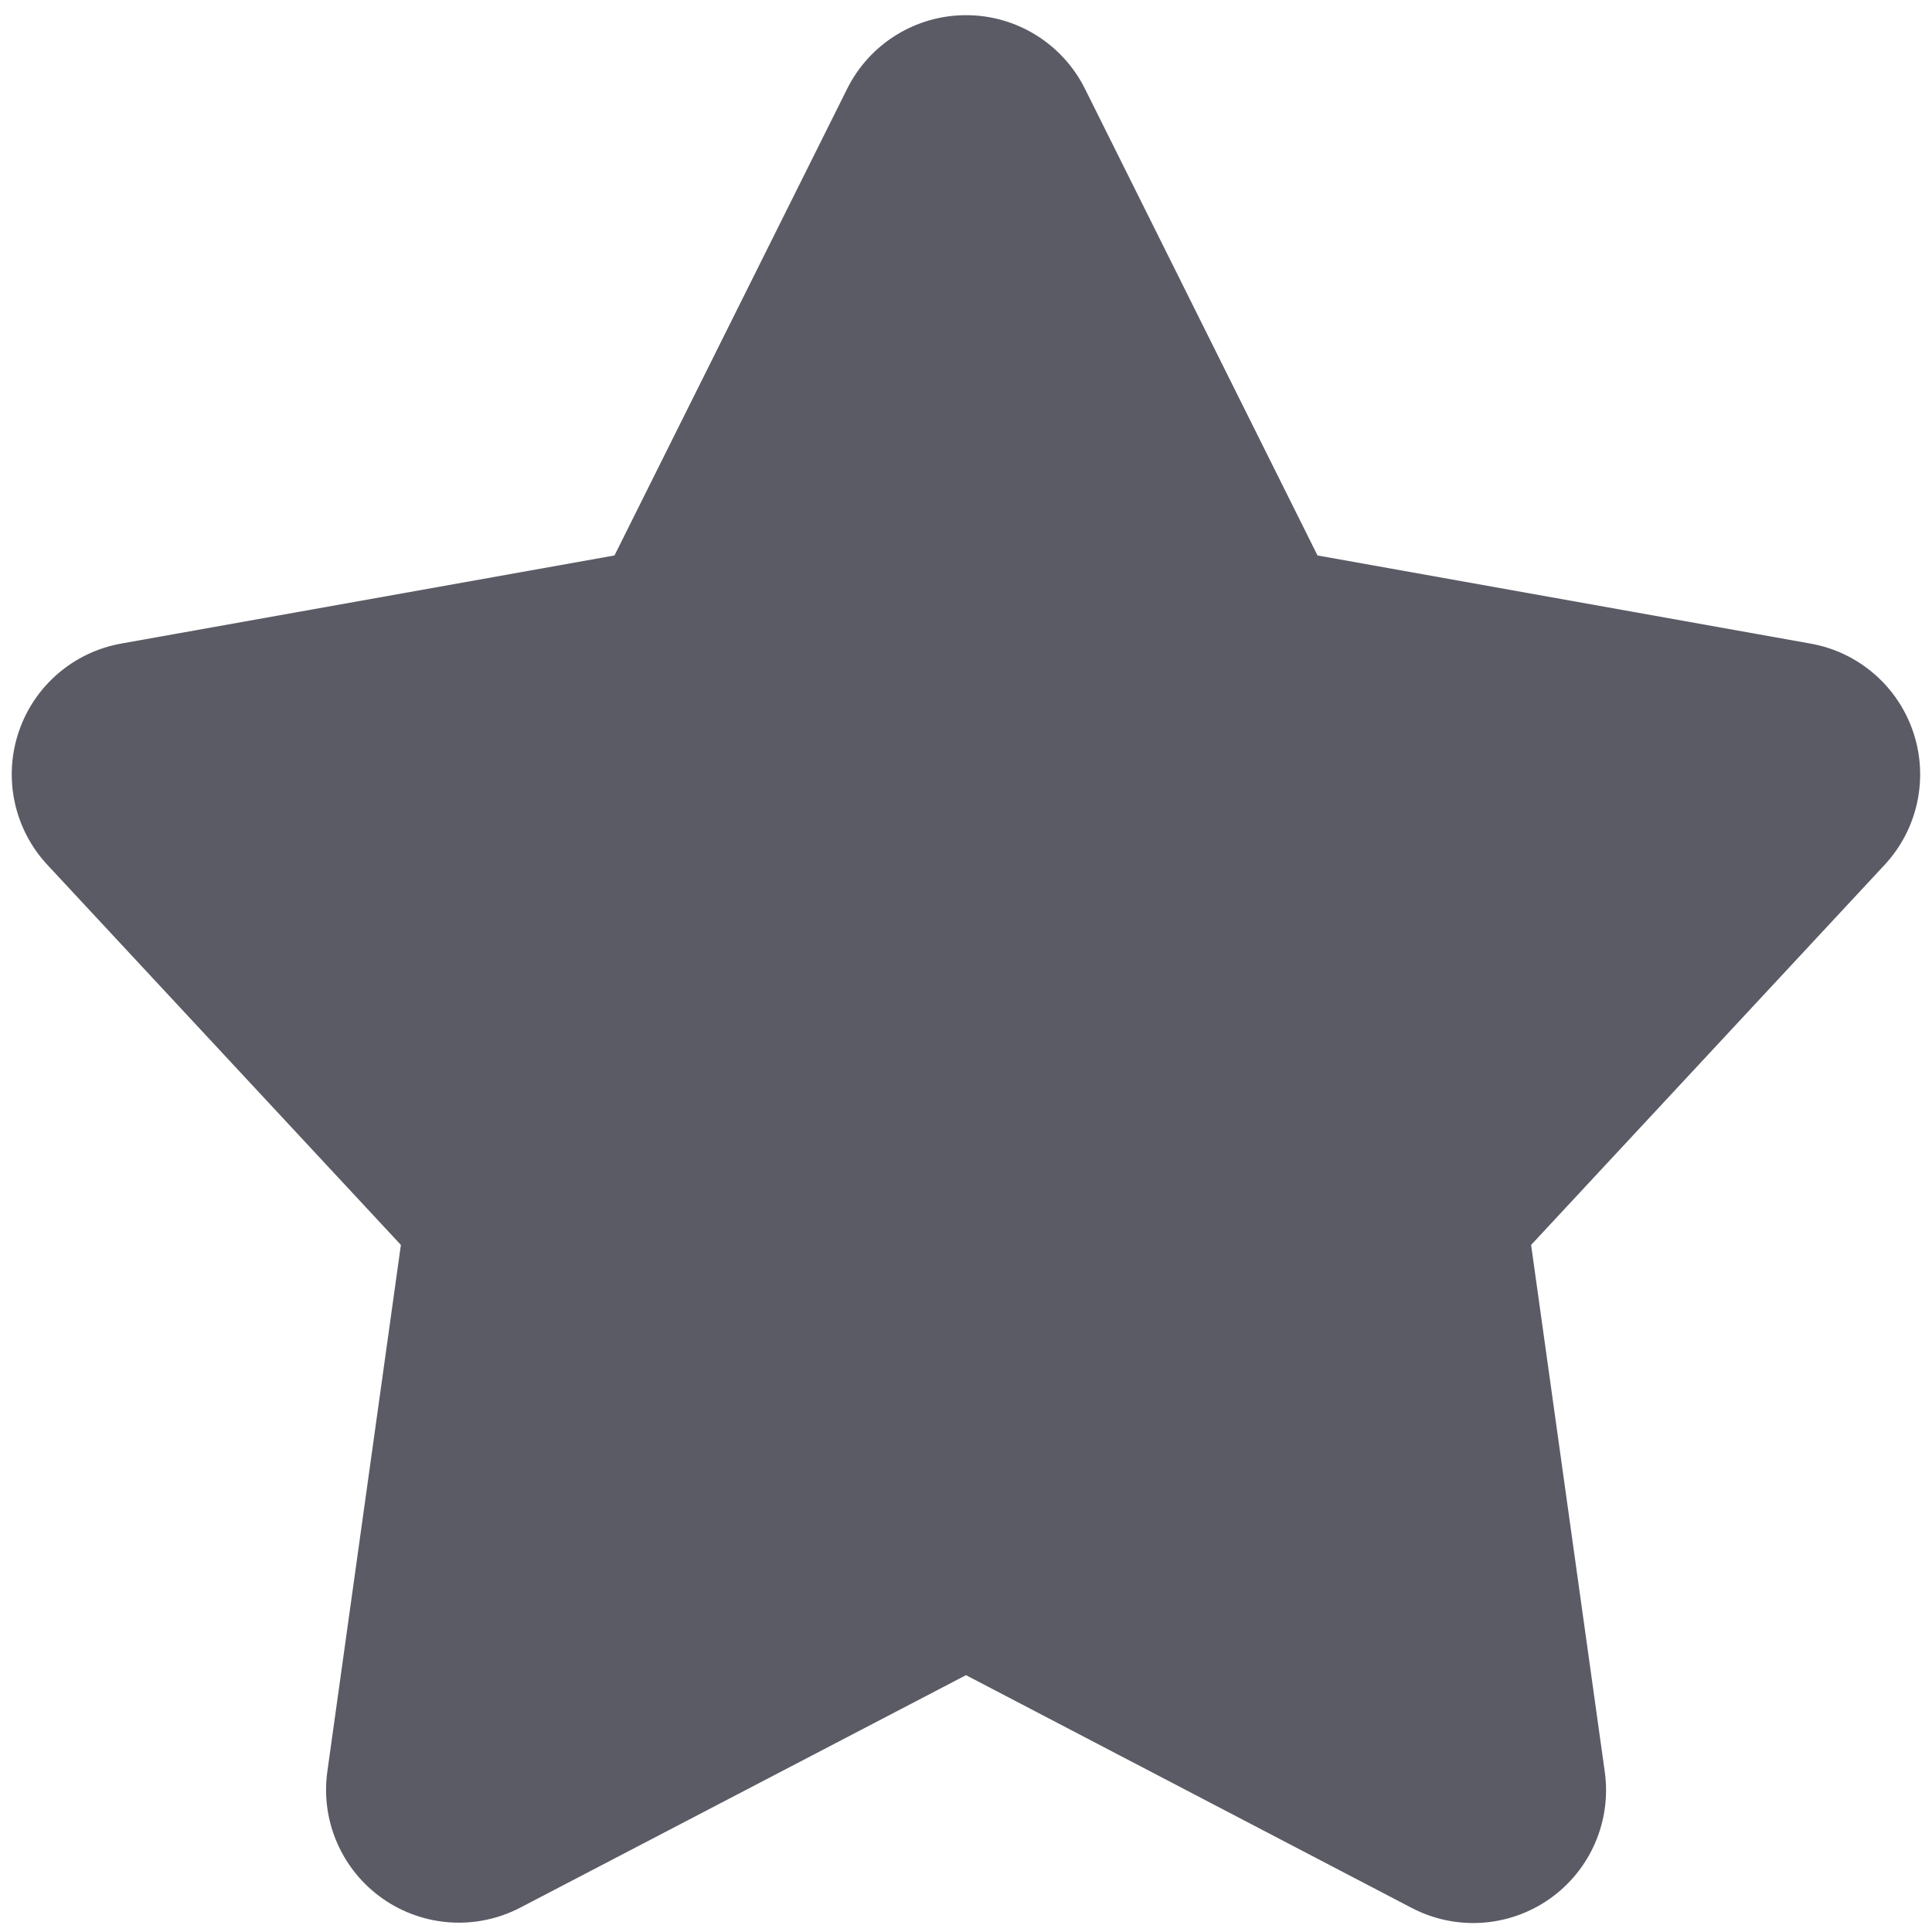
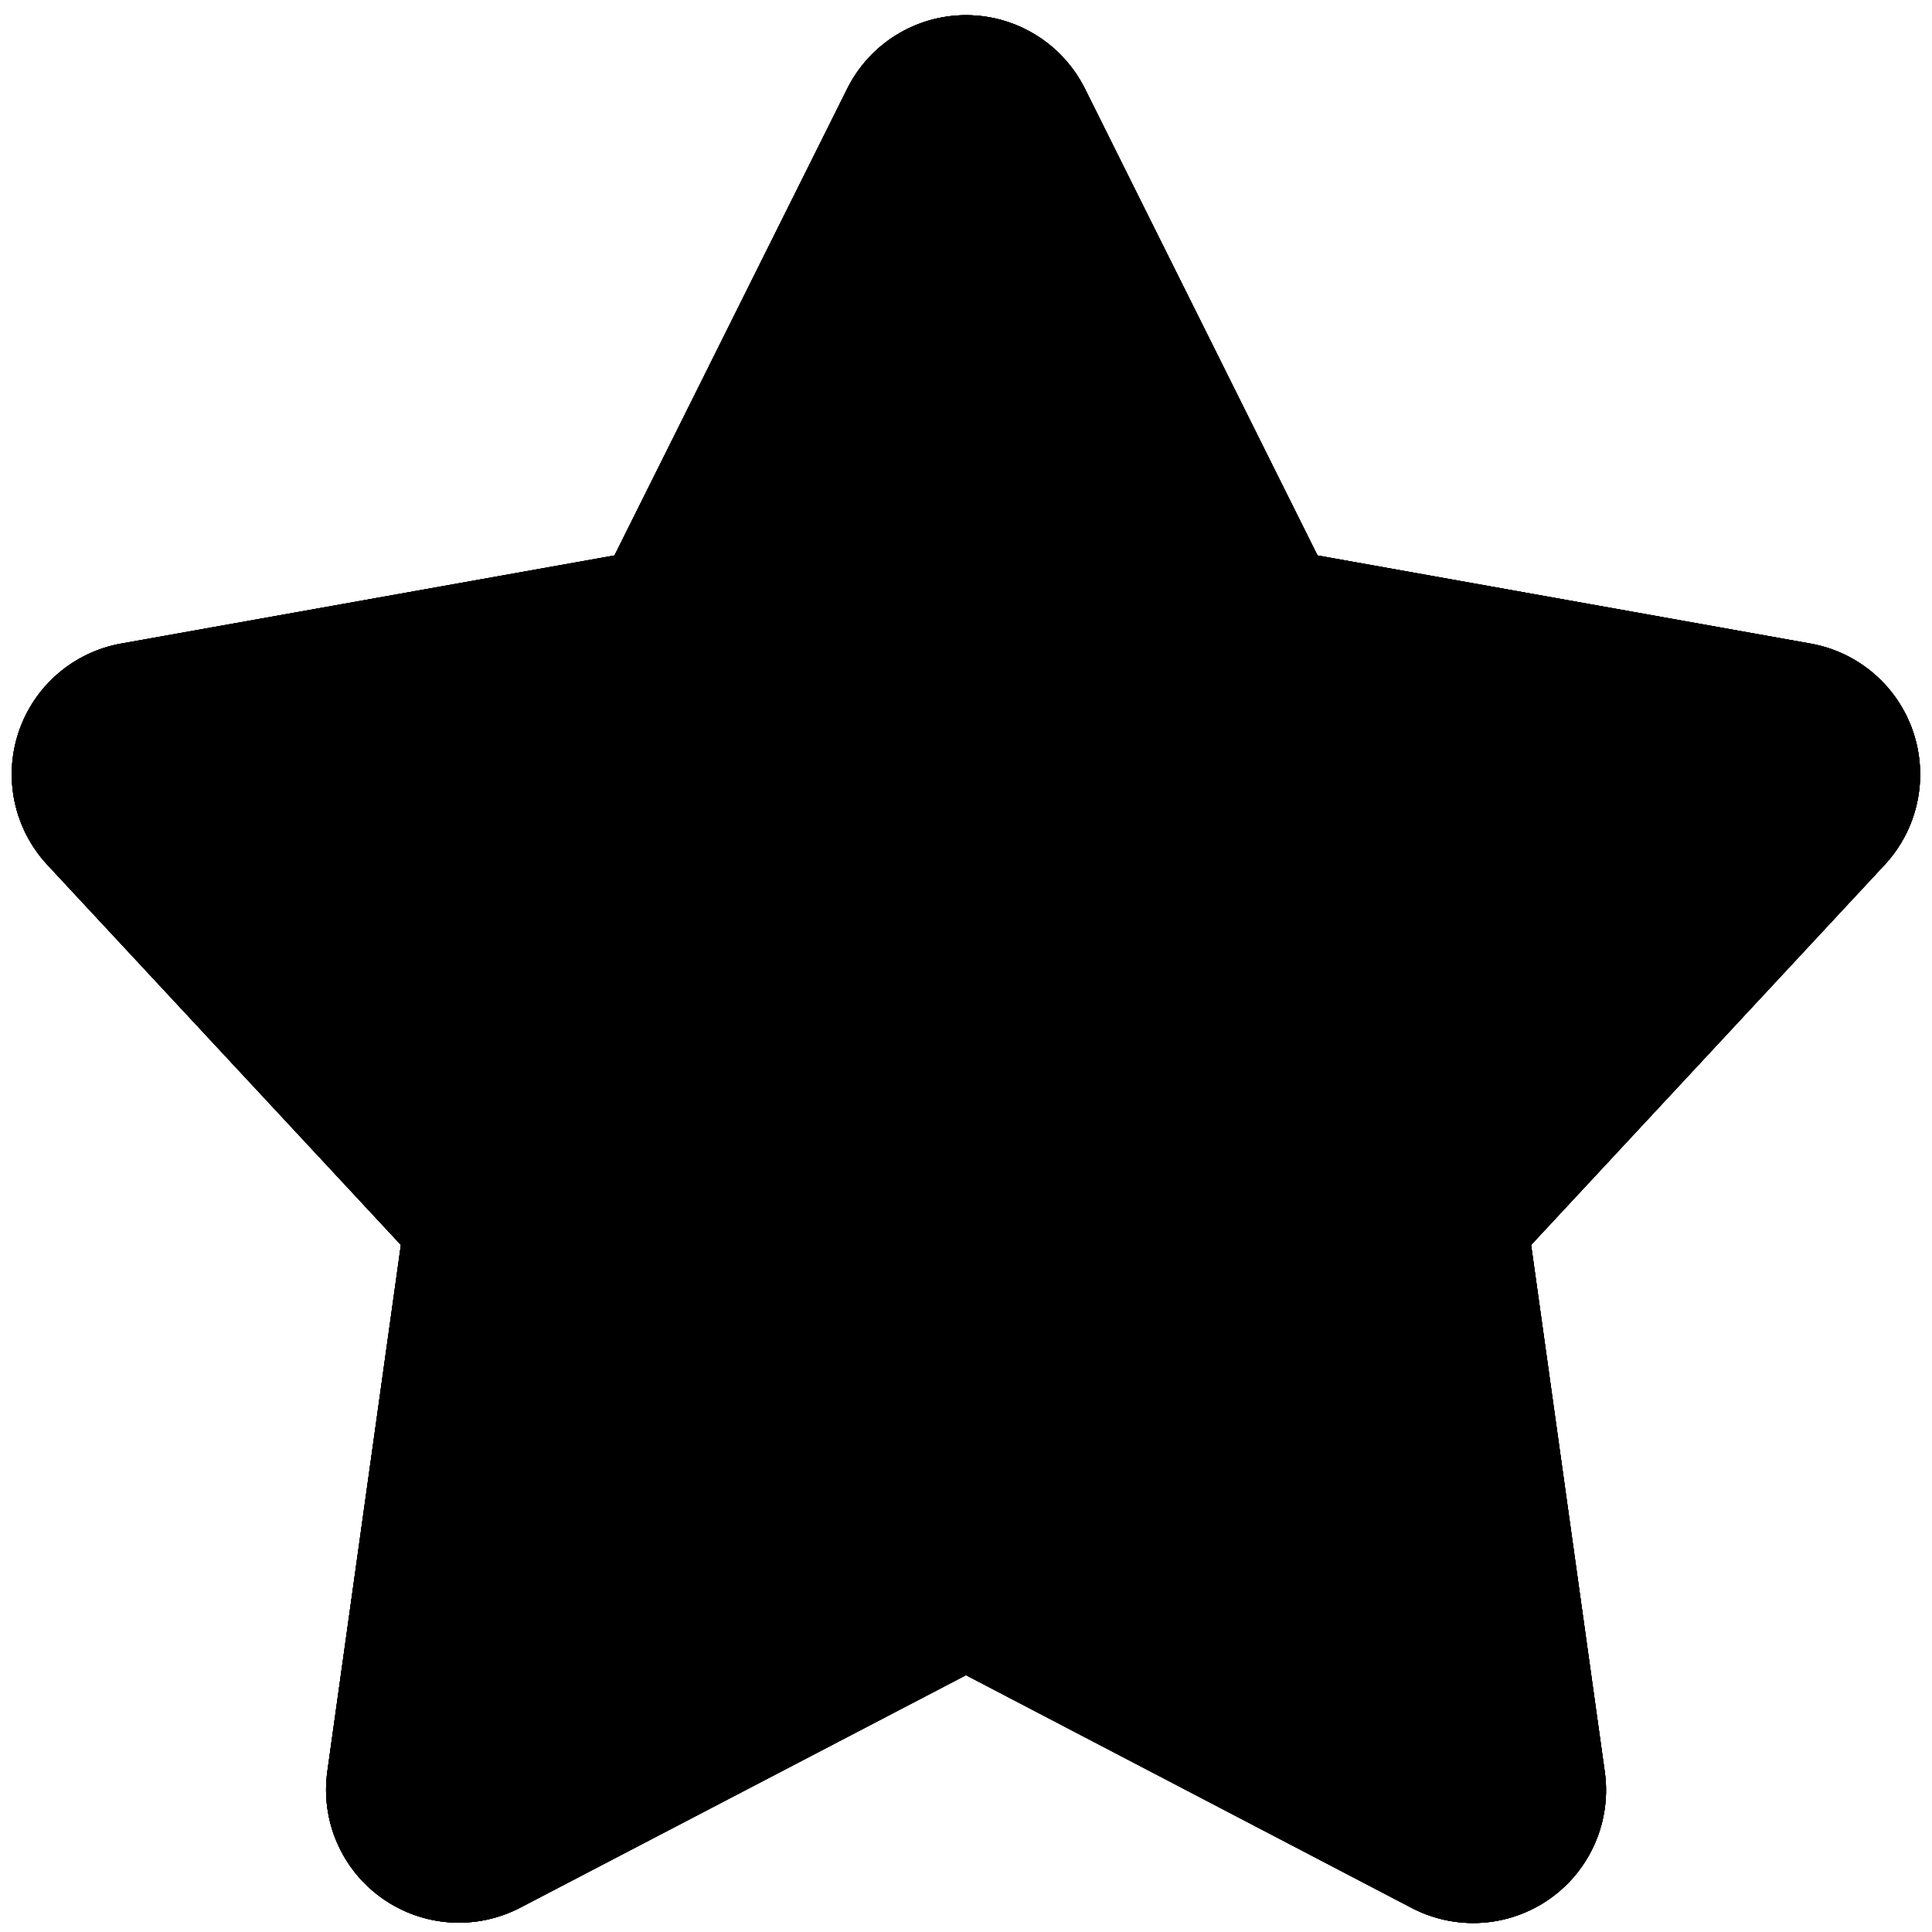
<svg xmlns="http://www.w3.org/2000/svg" width="16" height="16" viewBox="0 0 16 16">
  <style>
    :root {
      color-scheme: light dark;
    }
-     path {
+     g.prefer-color-scheme.default:target {
+       fill: rgb(21, 20, 26); /* https://searchfox.org/mozilla-central/rev/d6576544301cacc0e393fbc919c53e4e6b0d46ec/toolkit/themes/shared/in-content/common-shared.css#16 */
+     }
+     g.prefer-color-scheme.toolbar:target {
      fill: rgb(91, 91, 102); /* https://searchfox.org/mozilla-central/rev/d6576544301cacc0e393fbc919c53e4e6b0d46ec/browser/themes/shared/browser-custom-colors.css#74 */
    }
    @media (prefers-color-scheme: dark) {
-       path {
+       g.prefer-color-scheme.default:target,
+       g.prefer-color-scheme.toolbar:target {
        fill: rgb(251, 251, 254); /* https://searchfox.org/mozilla-central/rev/d6576544301cacc0e393fbc919c53e4e6b0d46ec/browser/themes/shared/browser-custom-colors.css#74 */
      }
    }
  </style>
-   <path d="M15.845 6.064A1.1 1.1 0 0 0 15 5.331L10.911 4.6 8.985.735a1.1 1.1 0 0 0-1.969 0L5.089 4.6l-4.081.729a1.1 1.1 0 0 0-.615 1.834L3.32 10.31l-.609 4.36a1.1 1.1 0 0 0 1.6 1.127L8 13.873l3.69 1.927a1.1 1.1 0 0 0 1.6-1.127l-.61-4.363 2.926-3.146a1.1 1.1 0 0 0 .239-1.1z" />
+   <symbol id="icon">
+     <path d="M15.845 6.064A1.1 1.1 0 0 0 15 5.331L10.911 4.6 8.985.735a1.1 1.1 0 0 0-1.969 0L5.089 4.6l-4.081.729a1.1 1.1 0 0 0-.615 1.834L3.32 10.31l-.609 4.36a1.1 1.1 0 0 0 1.6 1.127L8 13.873l3.69 1.927a1.1 1.1 0 0 0 1.6-1.127l-.61-4.363 2.926-3.146a1.1 1.1 0 0 0 .239-1.1z" />
+   </symbol>
+   <g id="toolbar-theme" class="theme toolbar">
+     <use href="#icon" />
+   </g>
+   <g id="default-theme" class="theme default">
+     <use href="#icon" />
+   </g>
+   <g id="toolbar" class="prefer-color-scheme toolbar">
+     <use href="#icon" />
+   </g>
+   <g id="default" class="prefer-color-scheme default">
+     <use href="#icon" />
+   </g>
</svg>
